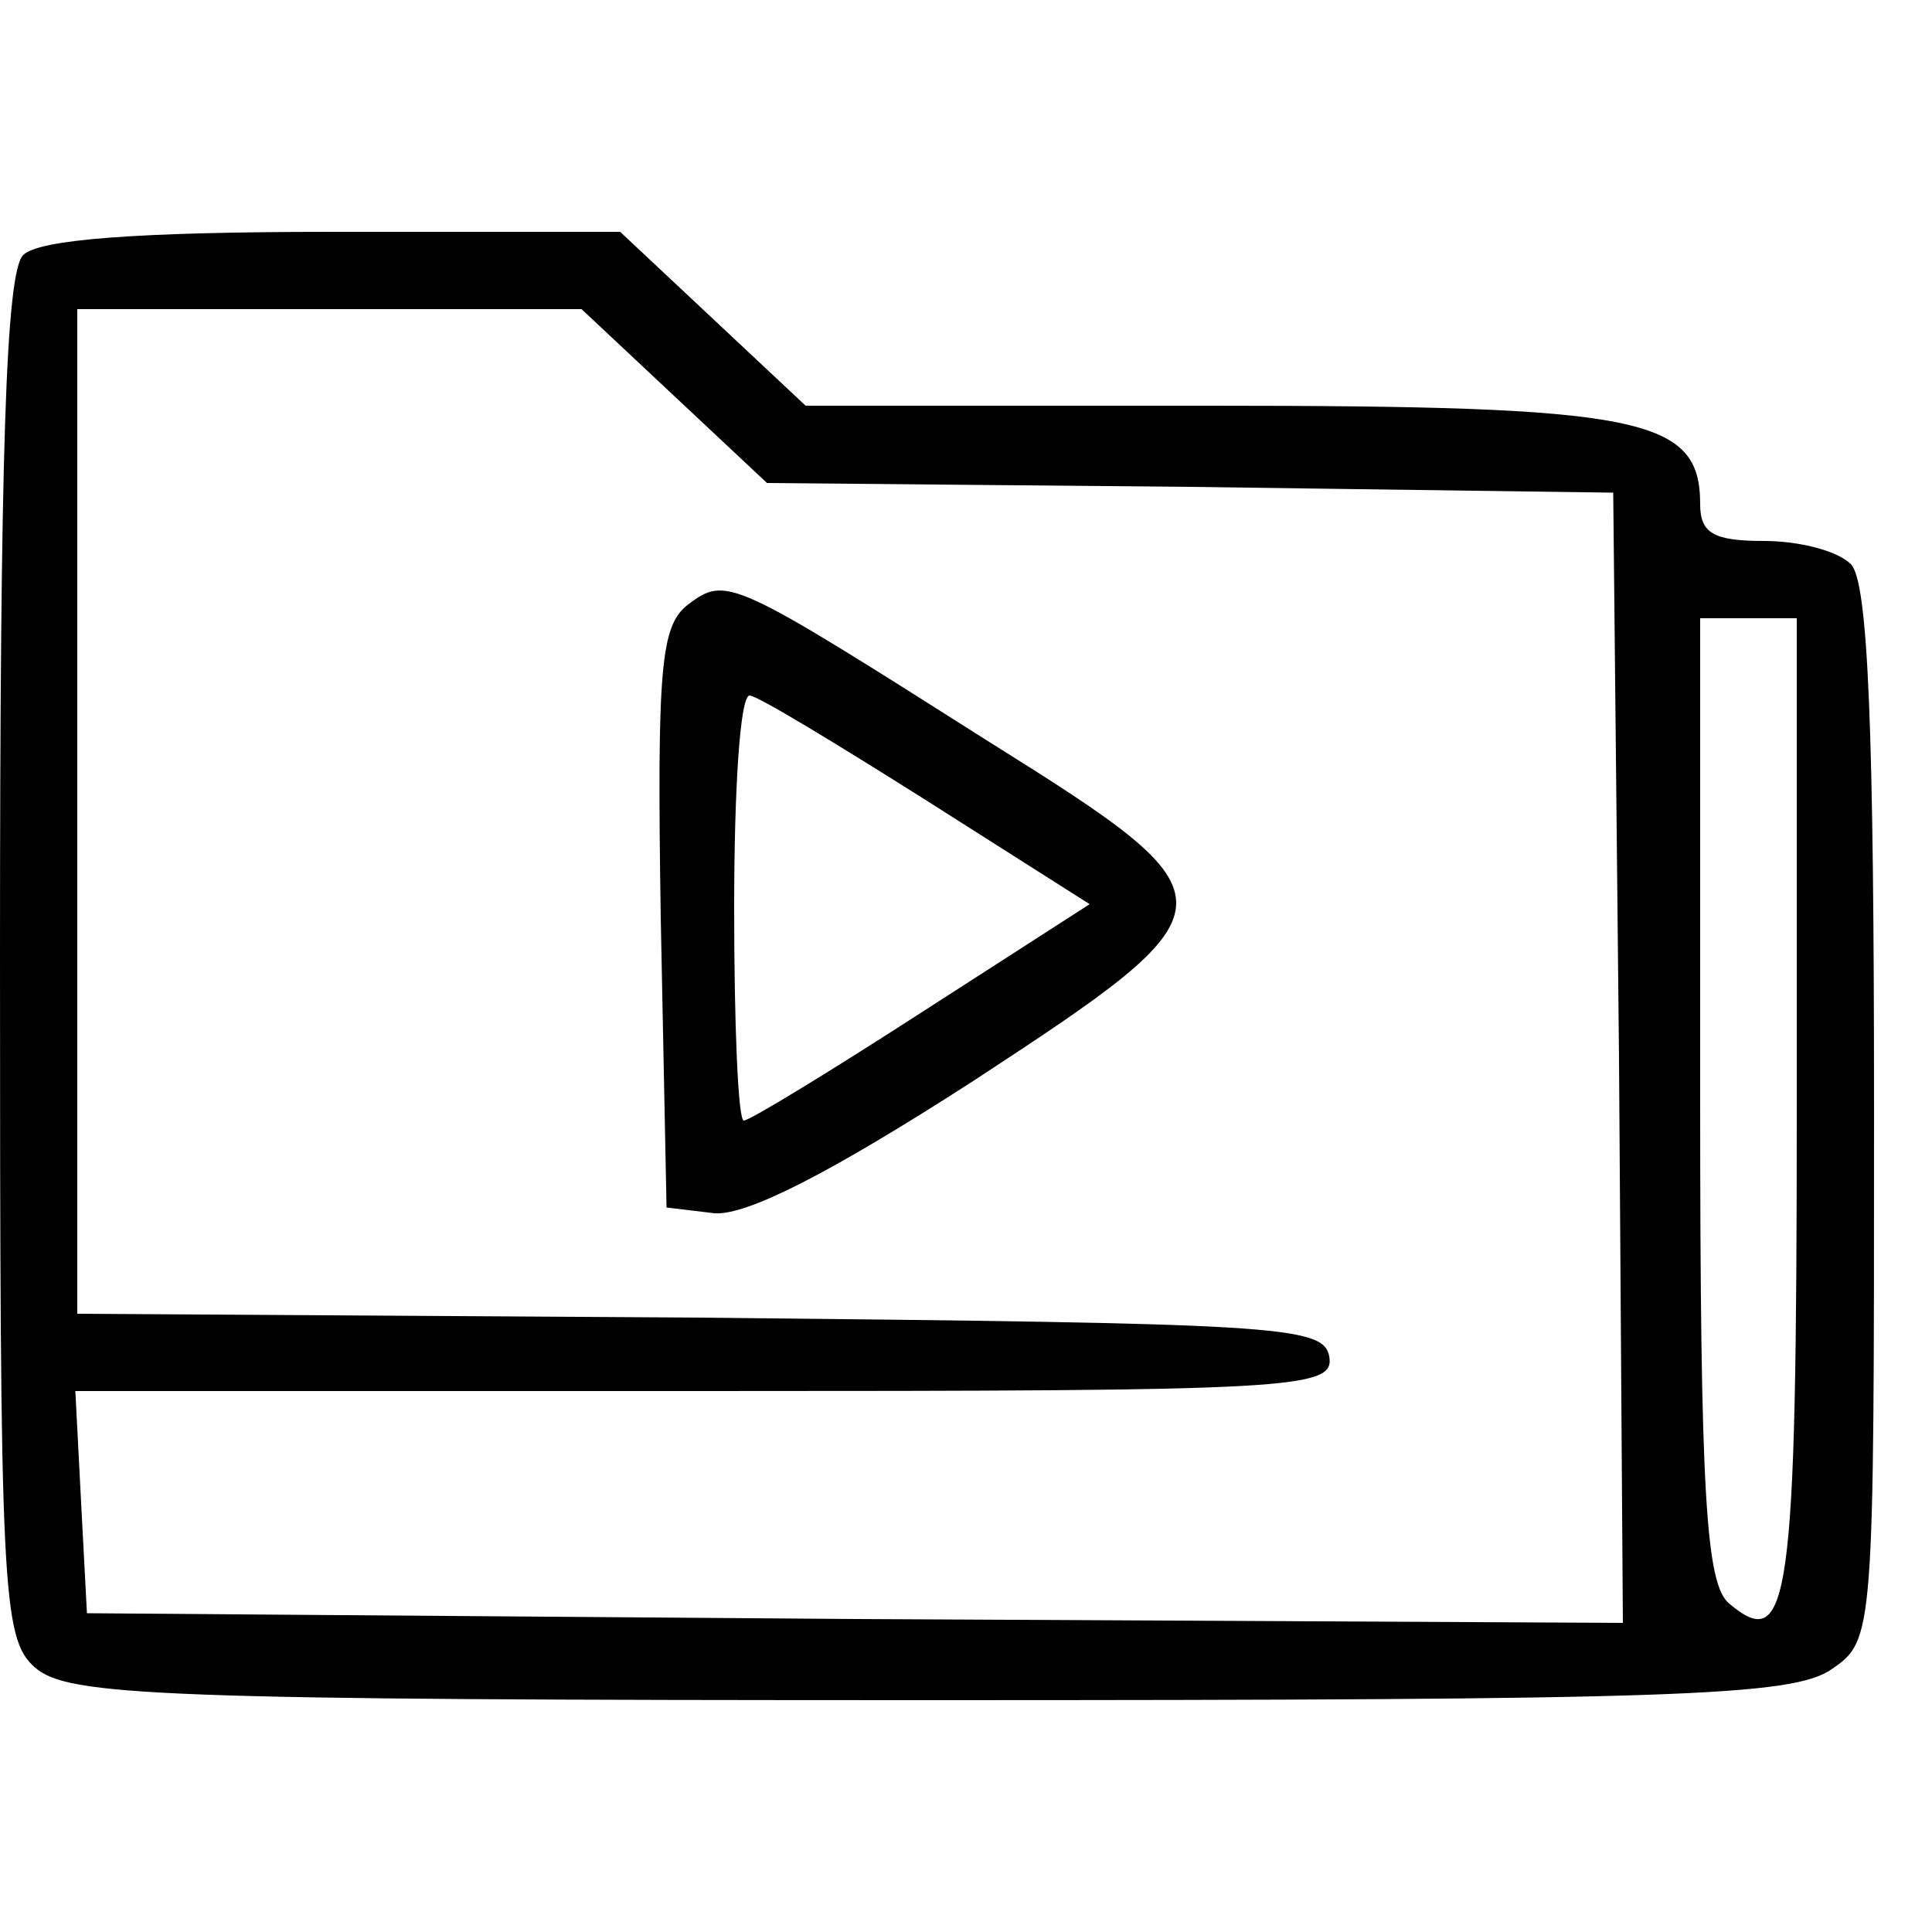
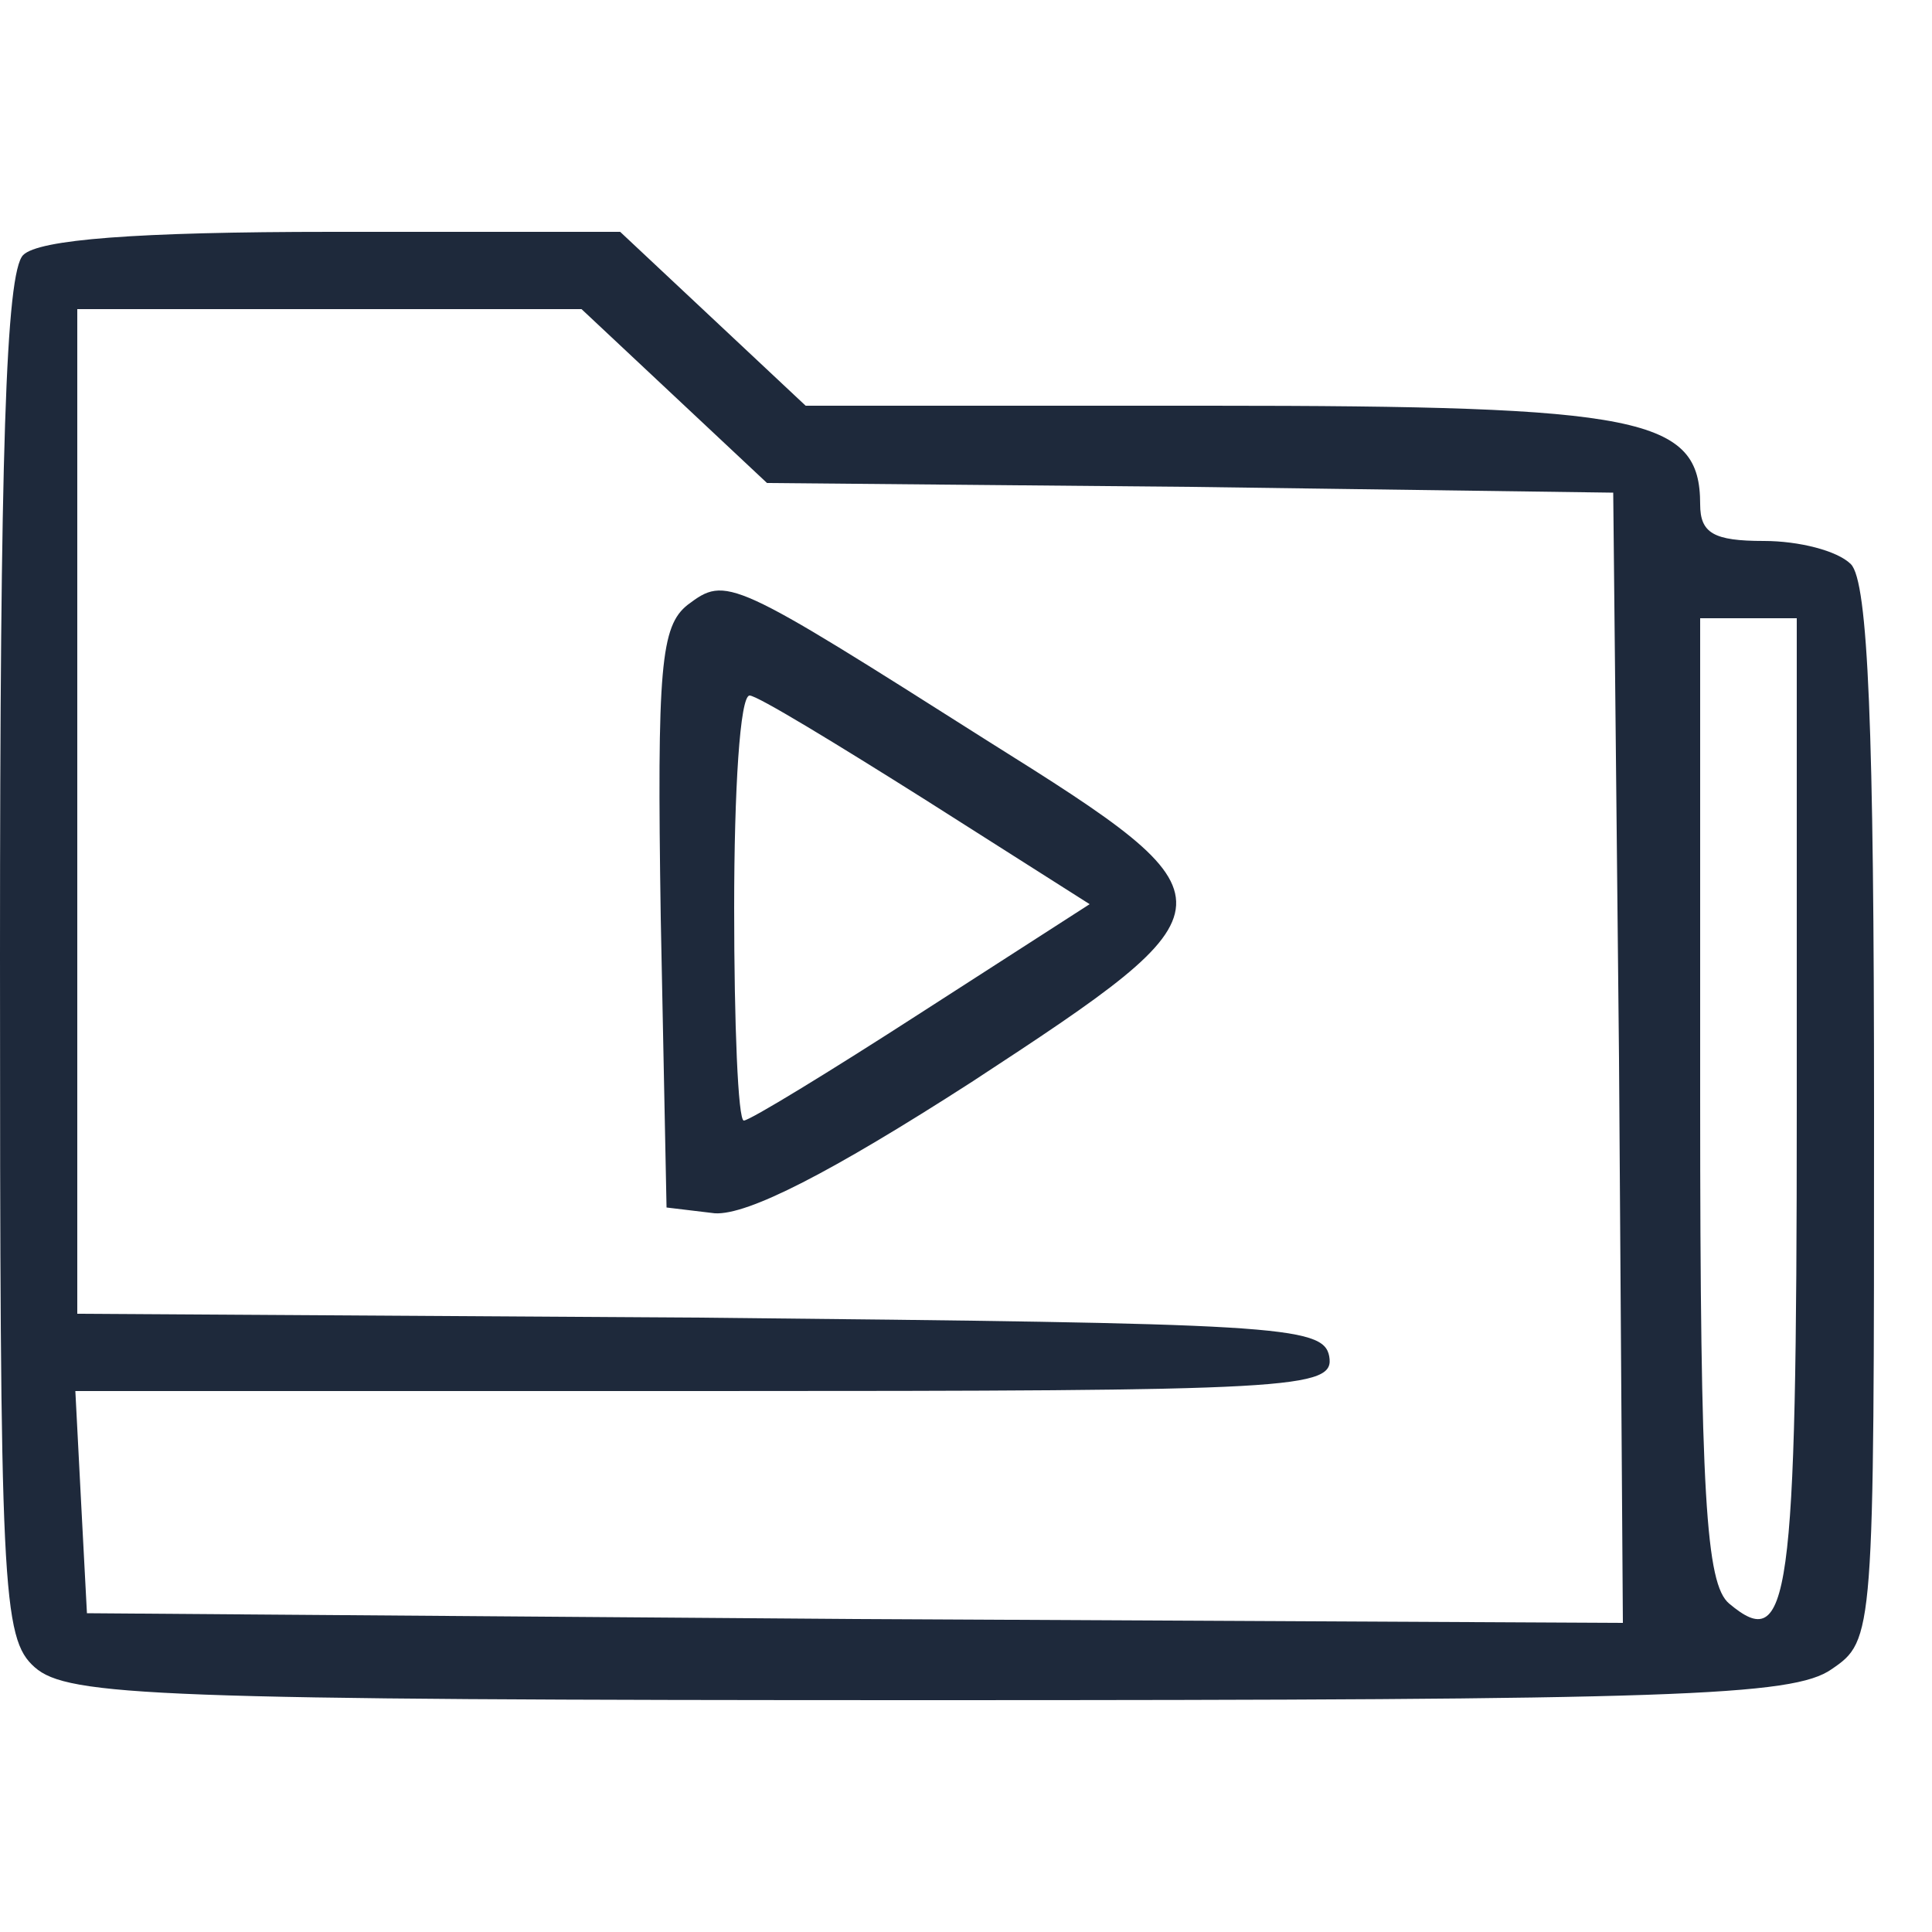
<svg xmlns="http://www.w3.org/2000/svg" version="1.0" width="100pt" height="100pt" viewBox="0 0 100 100" preserveAspectRatio="xMidYMid meet">
-   <g transform="translate(0,100) scale(0.1,-0.1)" fill="#000000" stroke="none">
+   <g transform="translate(0,100) scale(0.1,-0.1)" fill="#1e293b" stroke="none">
    <path d="M12 868 c-9 -9 -12 -103 -12 -363 0 -328 1 -353 18 -368 17 -15 63 -17 463 -17 386 0 447 2 467 16 22 15 22 17 22 288 0 198 -3 275 -12 284 -7 7 -27 12 -45 12 -26 0 -33 4 -33 19 0 45 -30 51 -254 51 l-209 0 -48 45 -48 45 -149 0 c-102 0 -152 -4 -160 -12z m337 -73 l48 -45 219 -2 219 -3 3 -293 2 -292 -397 2 -398 3 -3 57 -3 58 326 0 c306 0 326 1 323 18 -3 16 -28 17 -326 20 l-322 2 0 260 0 260 130 0 131 0 48 -45z m581 -369 c0 -257 -4 -282 -35 -256 -12 10 -15 56 -15 261 l0 249 25 0 25 0 0 -254z" />
    <path d="M356 687 c-14 -11 -16 -32 -14 -162 l3 -150 25 -3 c17 -1 60 21 133 68 139 91 140 94 9 176 -134 85 -136 86 -156 71z m123 -101 l85 -54 -87 -56 c-48 -31 -89 -56 -92 -56 -3 0 -5 50 -5 110 0 61 3 110 8 110 4 0 45 -25 91 -54z" />
  </g>
</svg>
